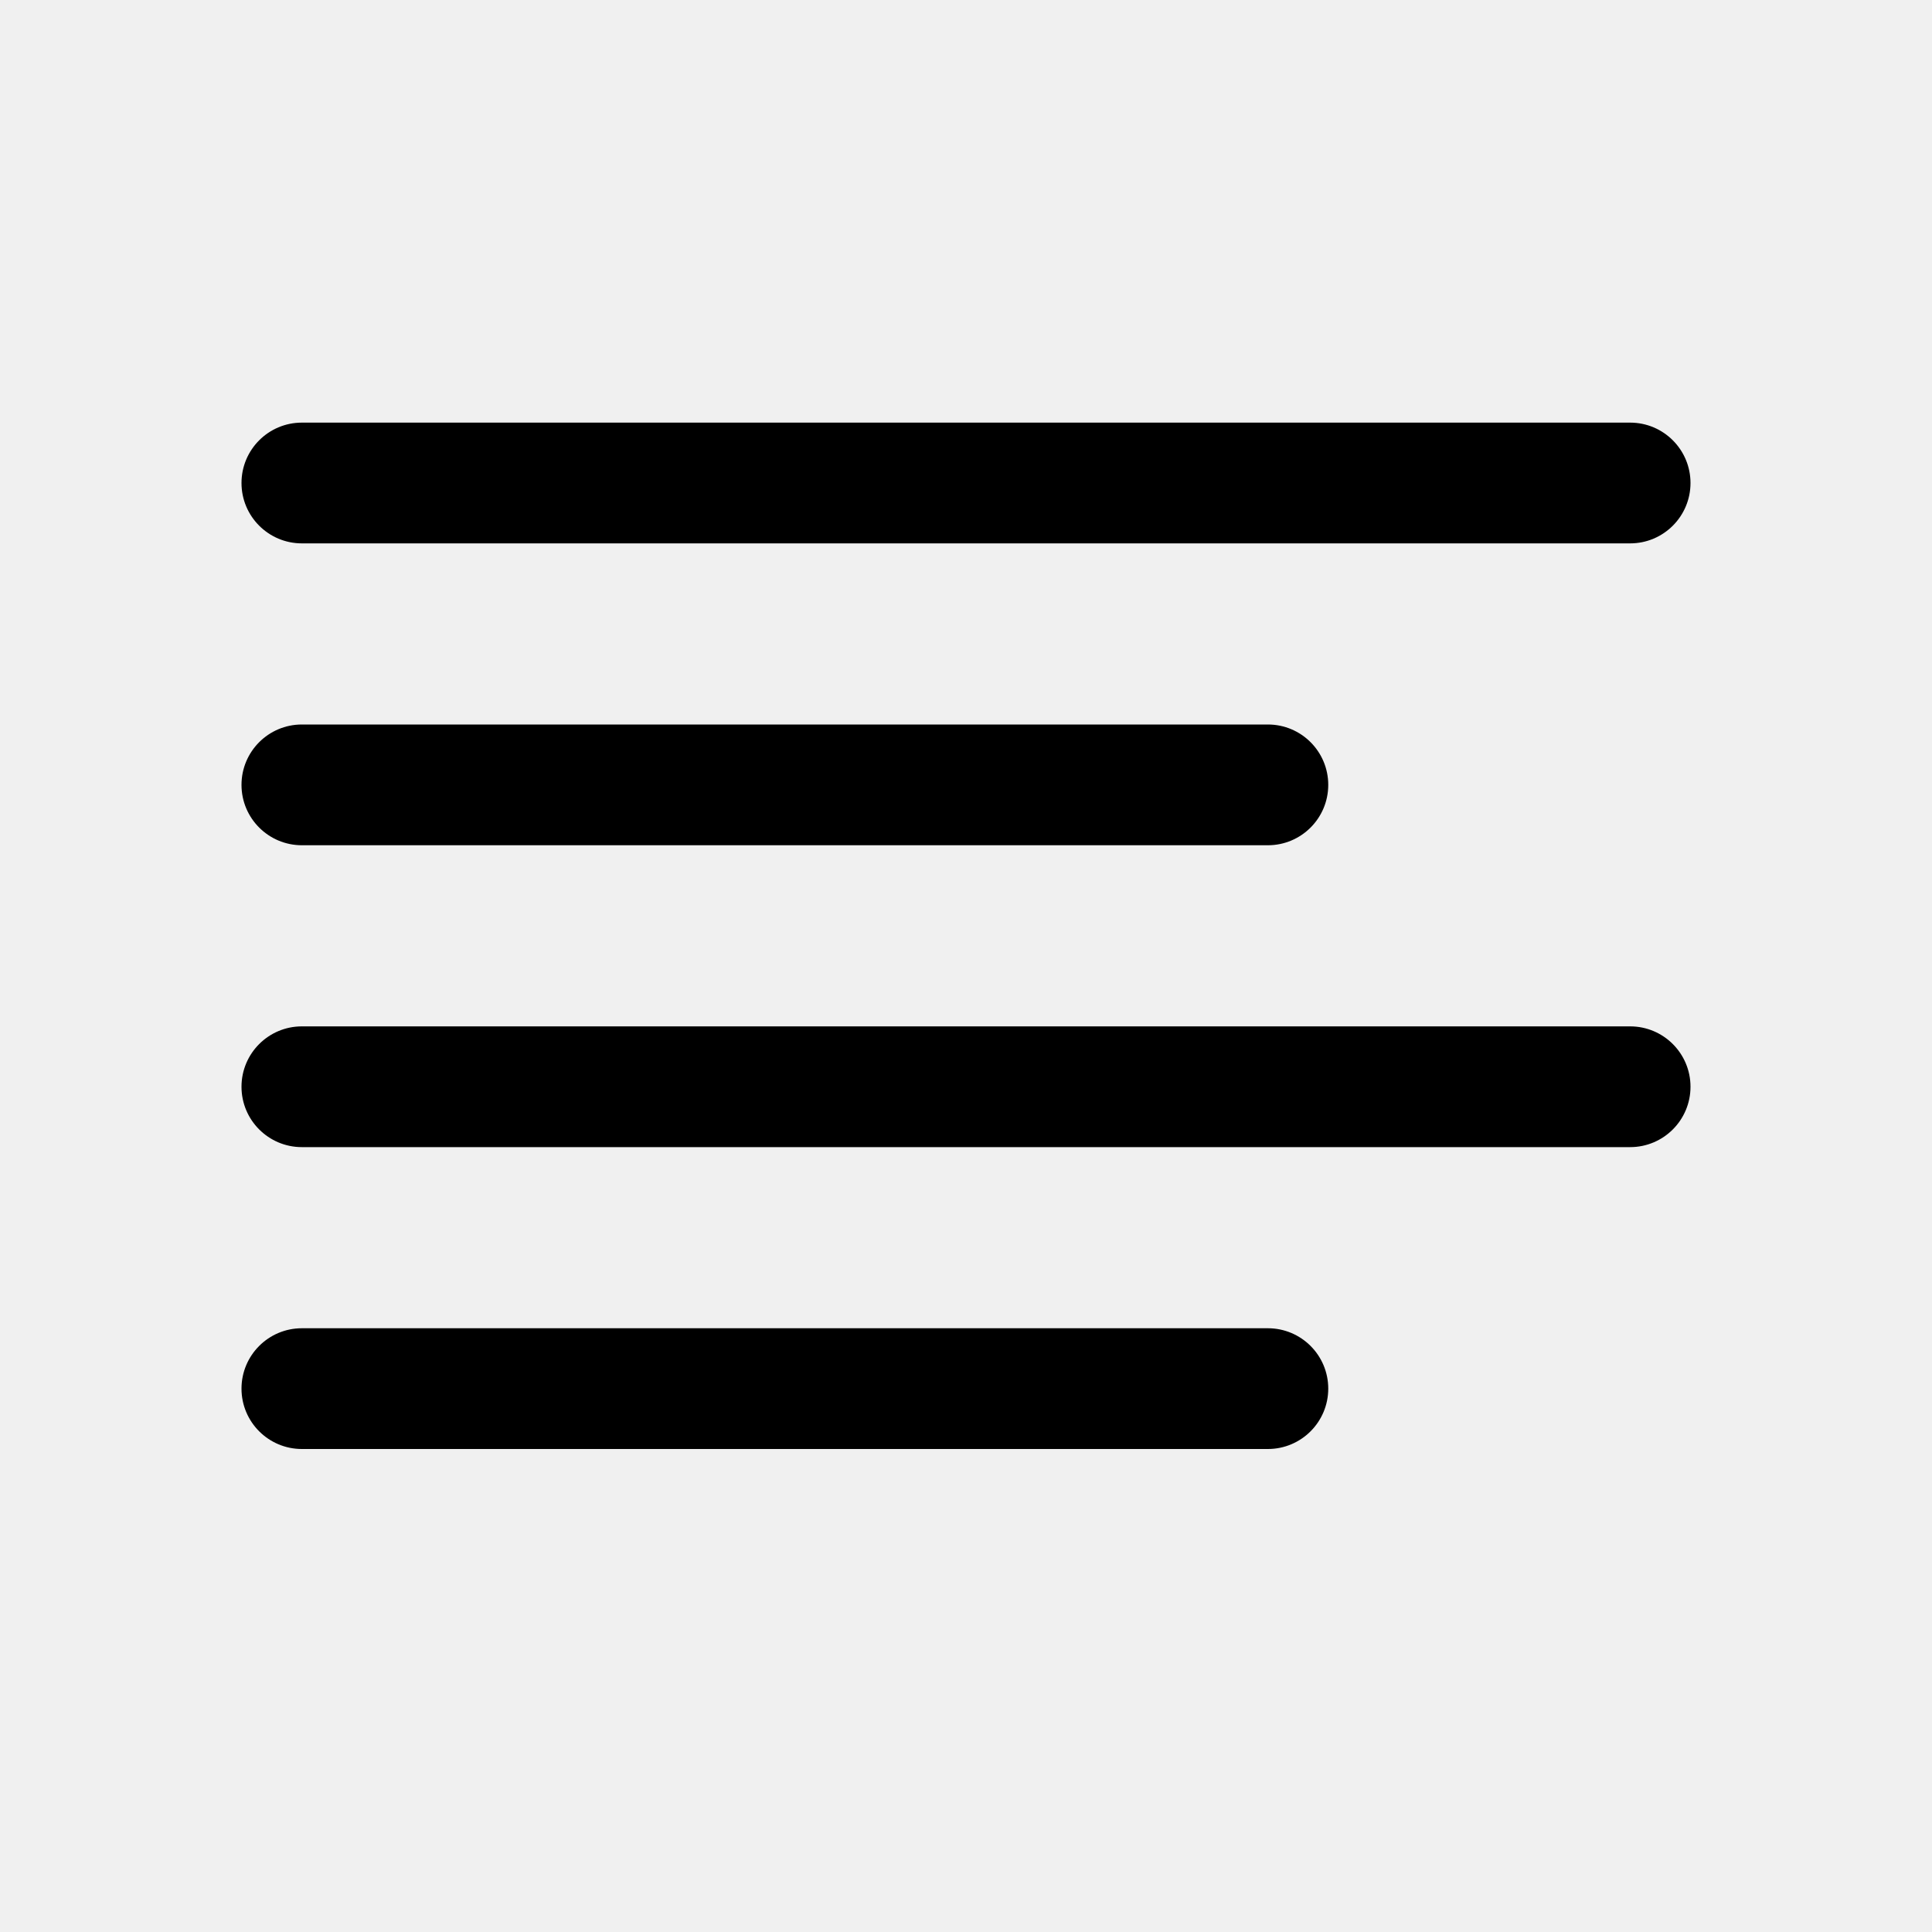
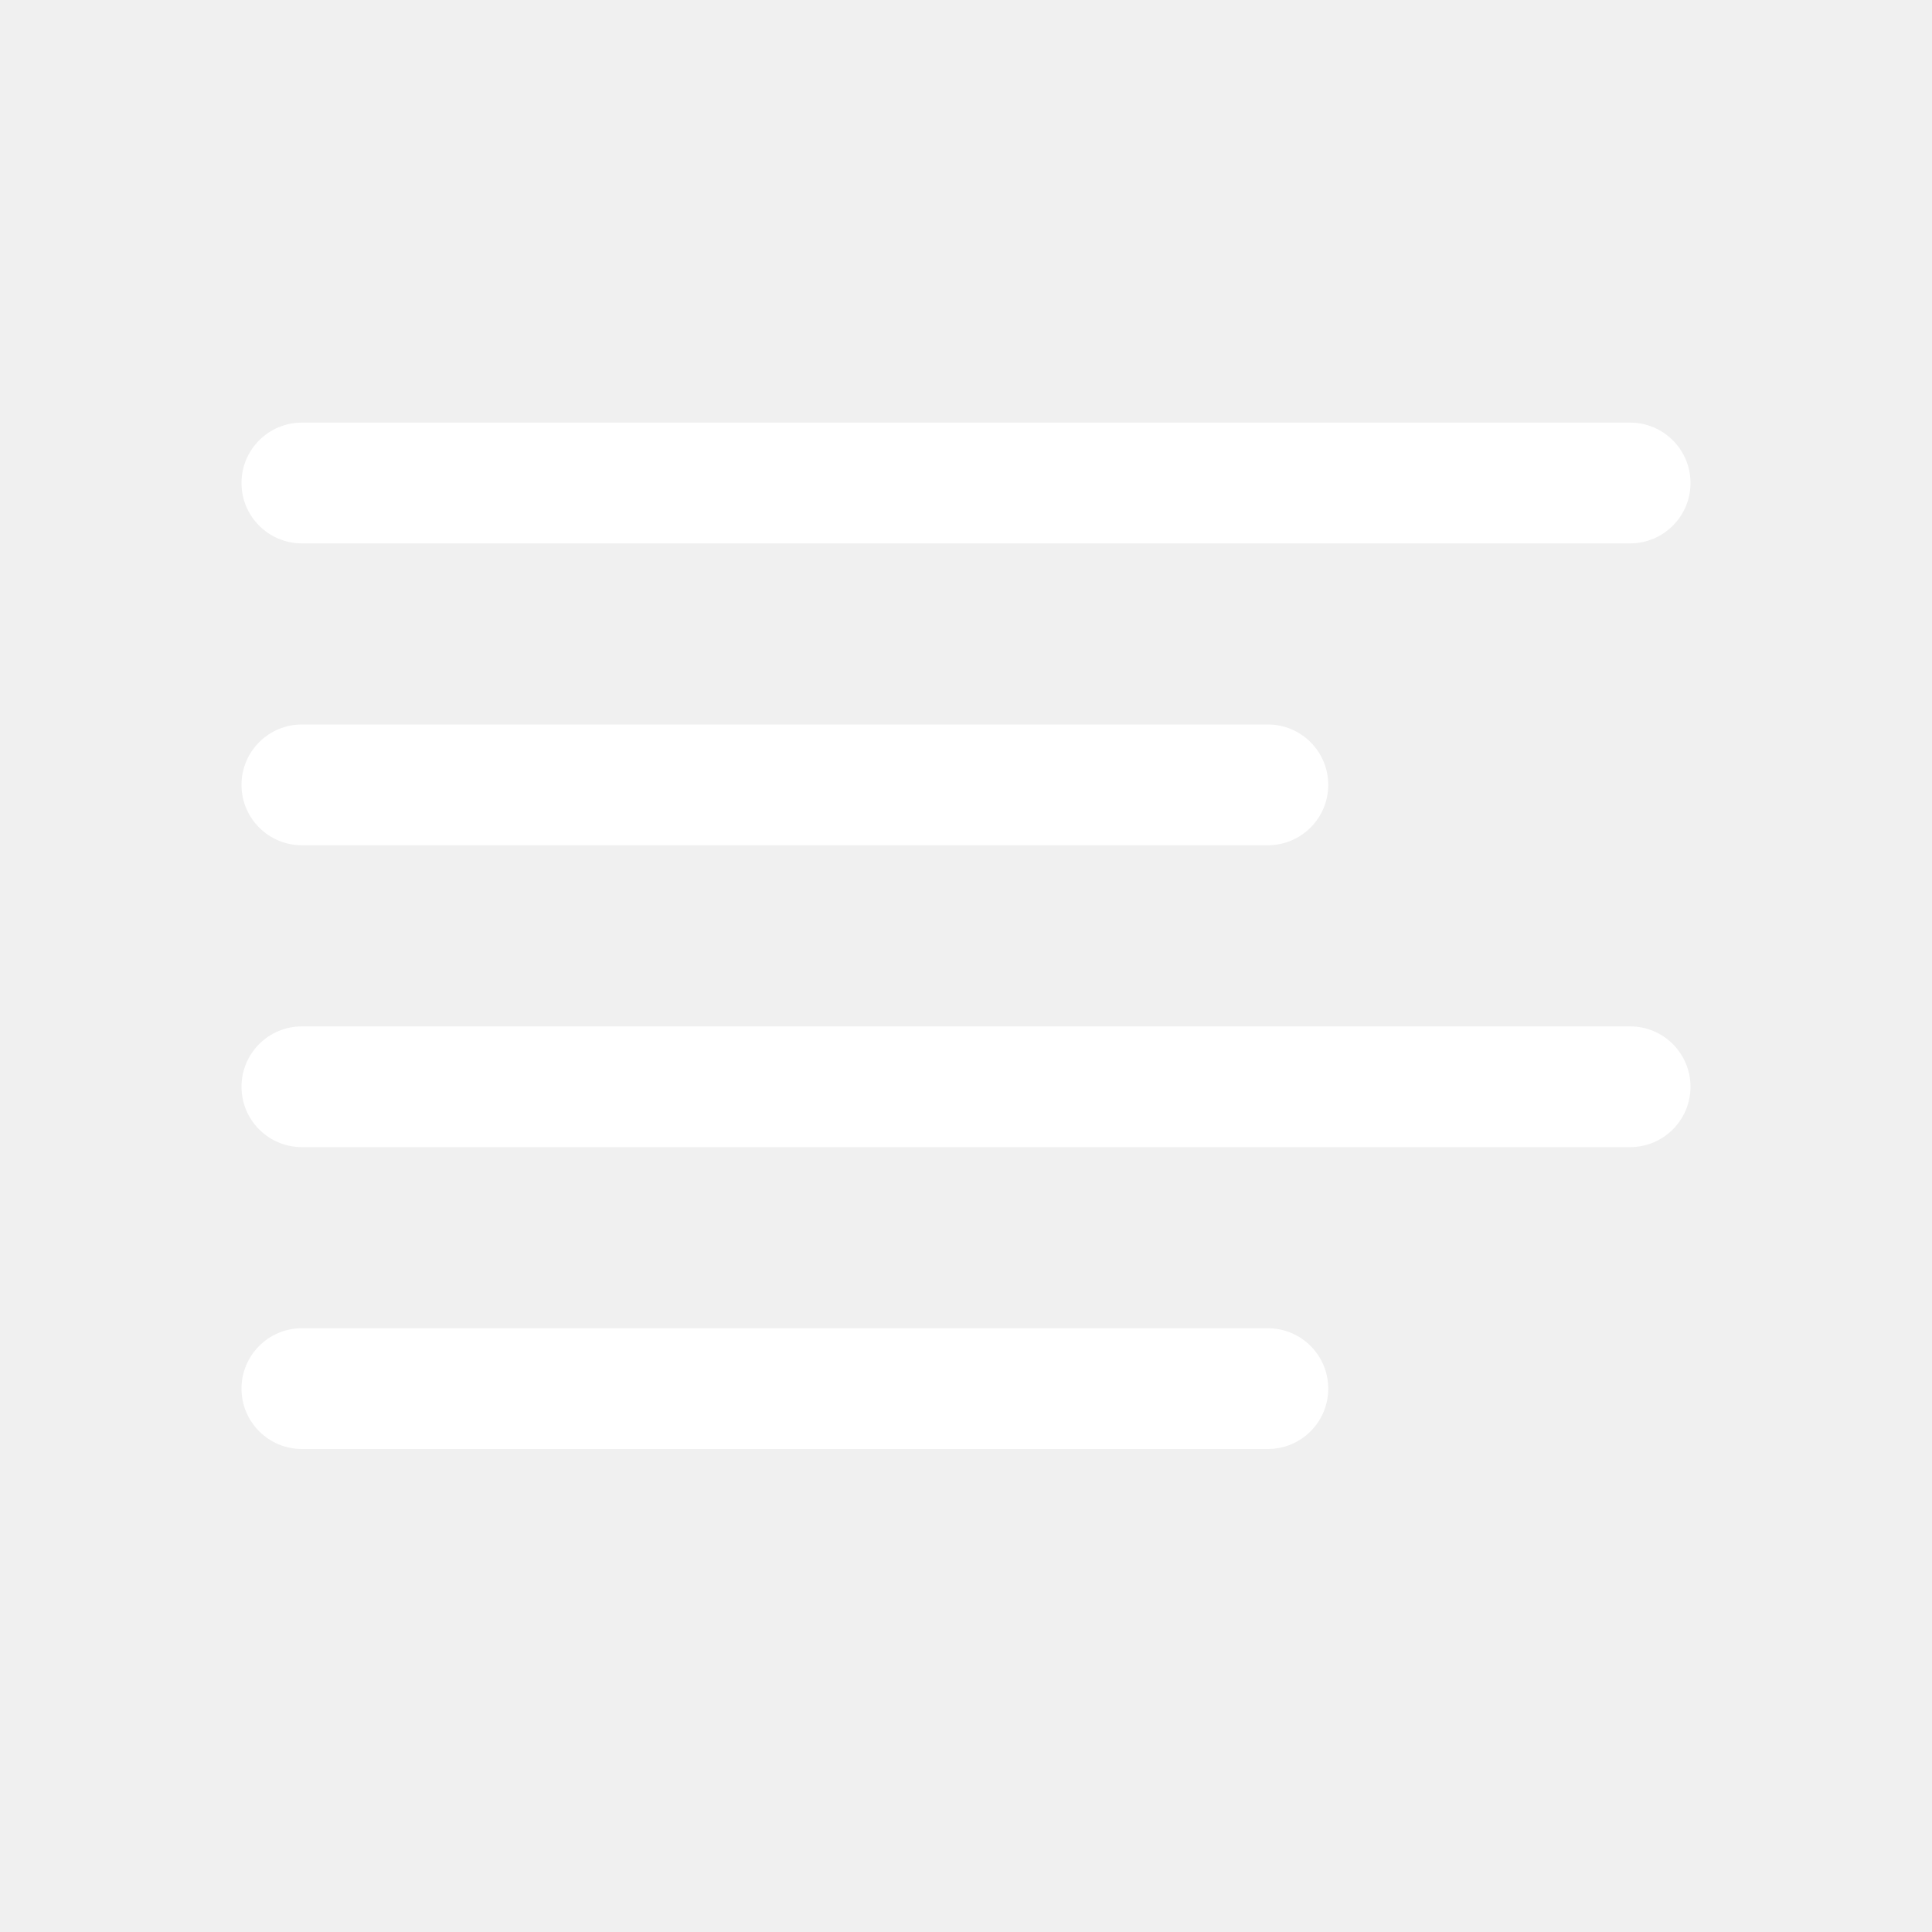
- <svg xmlns="http://www.w3.org/2000/svg" width="32" height="32" fill="#000000" viewBox="0 0 256 256">
+ <svg xmlns="http://www.w3.org/2000/svg" width="32" height="32" fill="#fff" viewBox="0 0 256 256">
  <path d="M32,64a8,8,0,0,1,8-8H216a8,8,0,0,1,0,16H40A8,8,0,0,1,32,64Zm8,48H168a8,8,0,0,0,0-16H40a8,8,0,0,0,0,16Zm176,24H40a8,8,0,0,0,0,16H216a8,8,0,0,0,0-16Zm-48,40H40a8,8,0,0,0,0,16H168a8,8,0,0,0,0-16Z" />
</svg>
